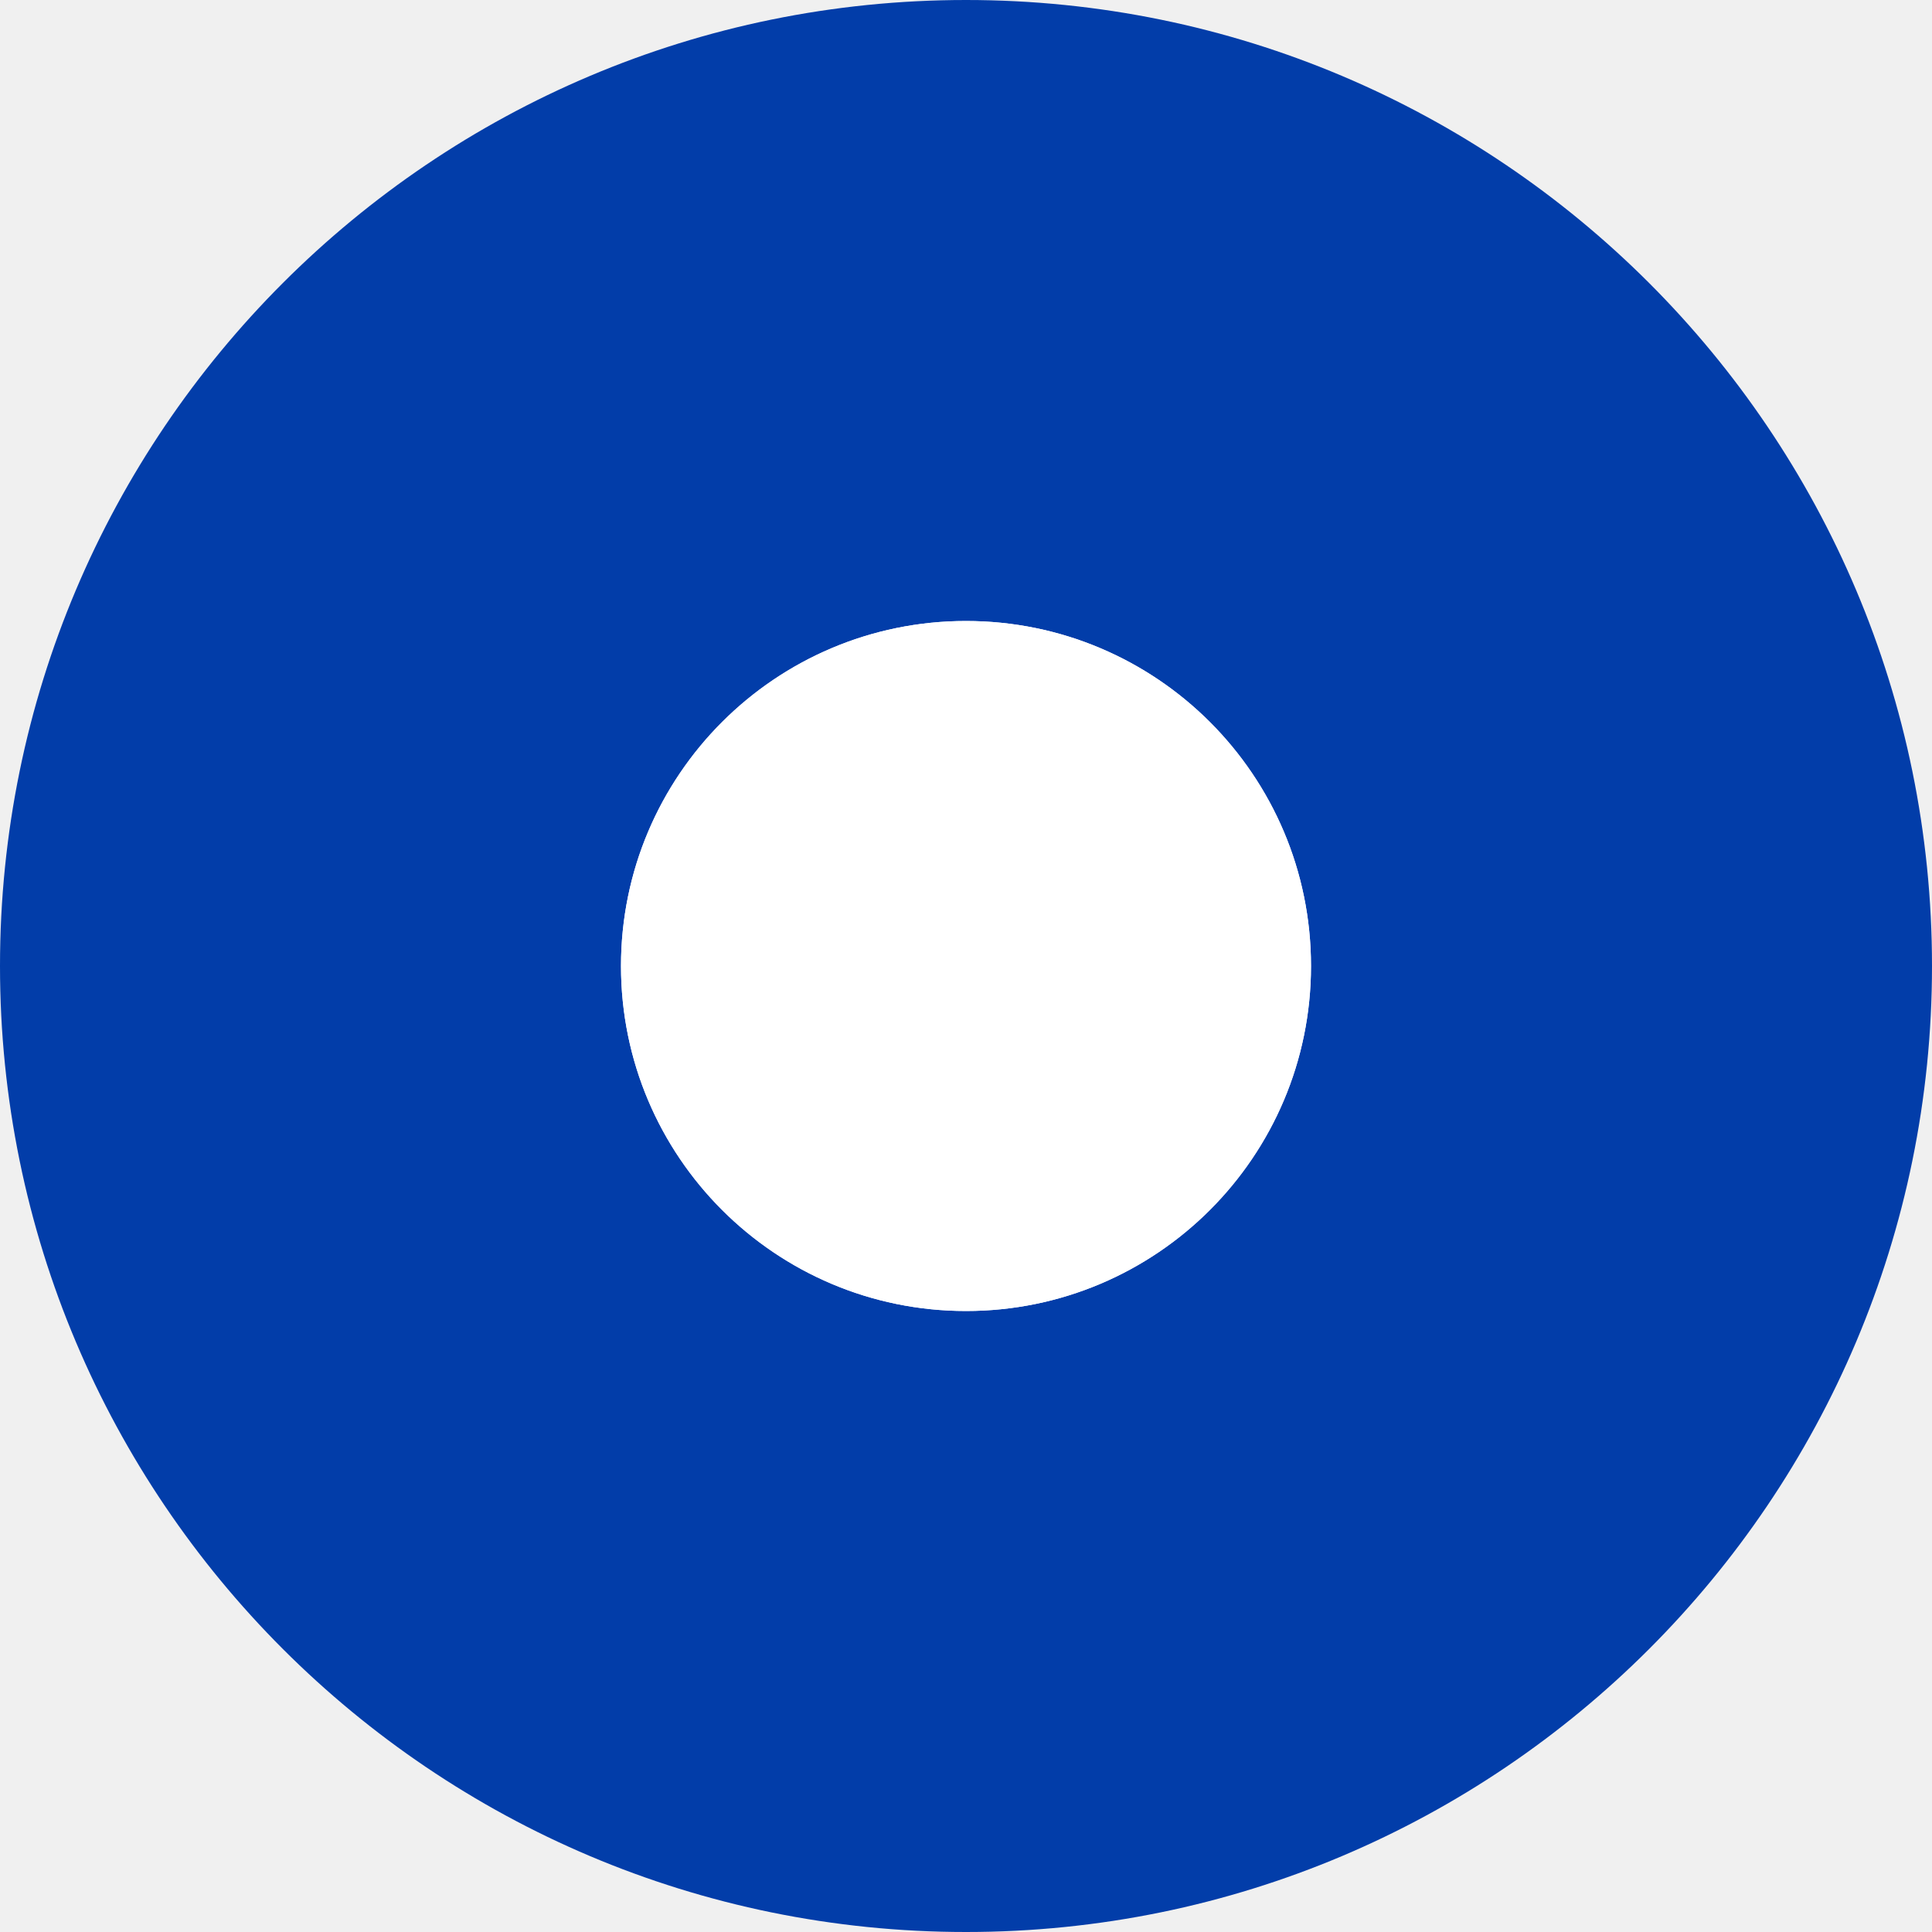
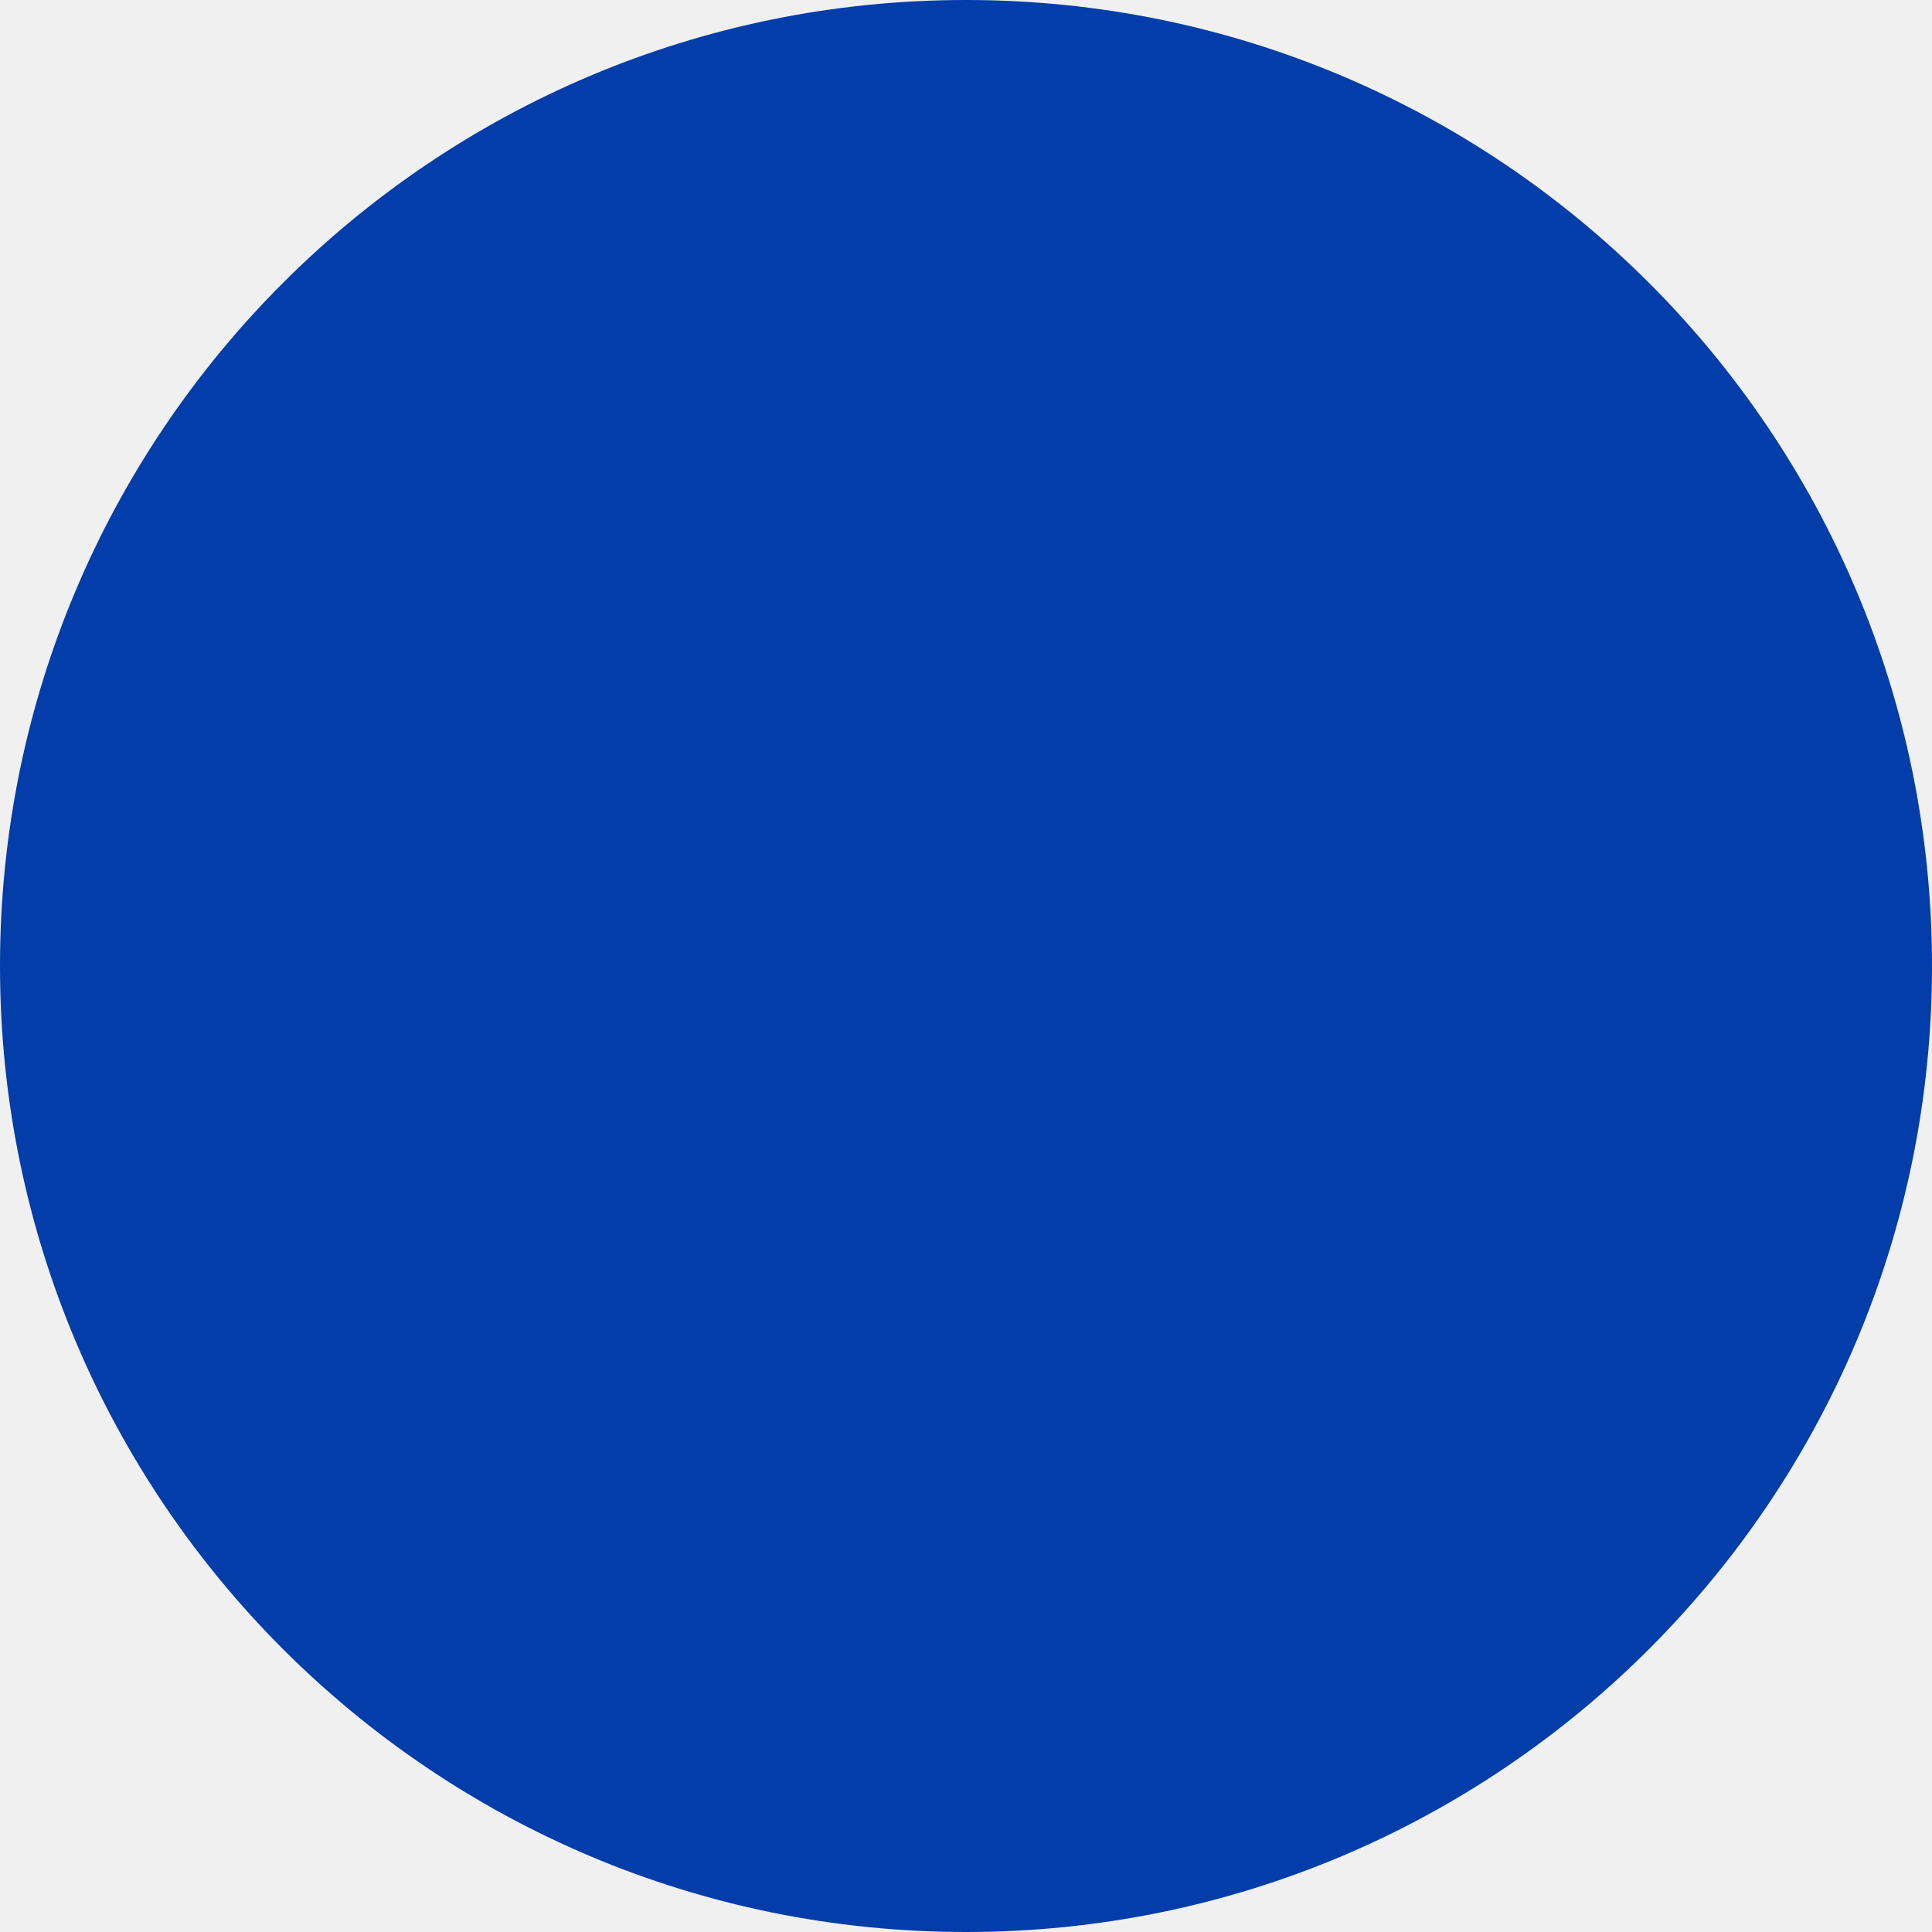
<svg xmlns="http://www.w3.org/2000/svg" width="280" height="280" viewBox="0 0 280 280">
  <g id="Gruppe_2" data-name="Gruppe 2" transform="translate(-103 -81)">
    <circle id="Ellipse_7" data-name="Ellipse 7" cx="140" cy="140" r="140" transform="translate(103 81)" fill="#023da9" />
-     <g id="Ellipse_12" data-name="Ellipse 12" transform="translate(193 171)" fill="#fff" stroke="#fff" stroke-width="2">
-       <circle cx="50" cy="50" r="50" stroke="none" />
-       <circle cx="50" cy="50" r="49" fill="none" />
-     </g>
  </g>
</svg>
